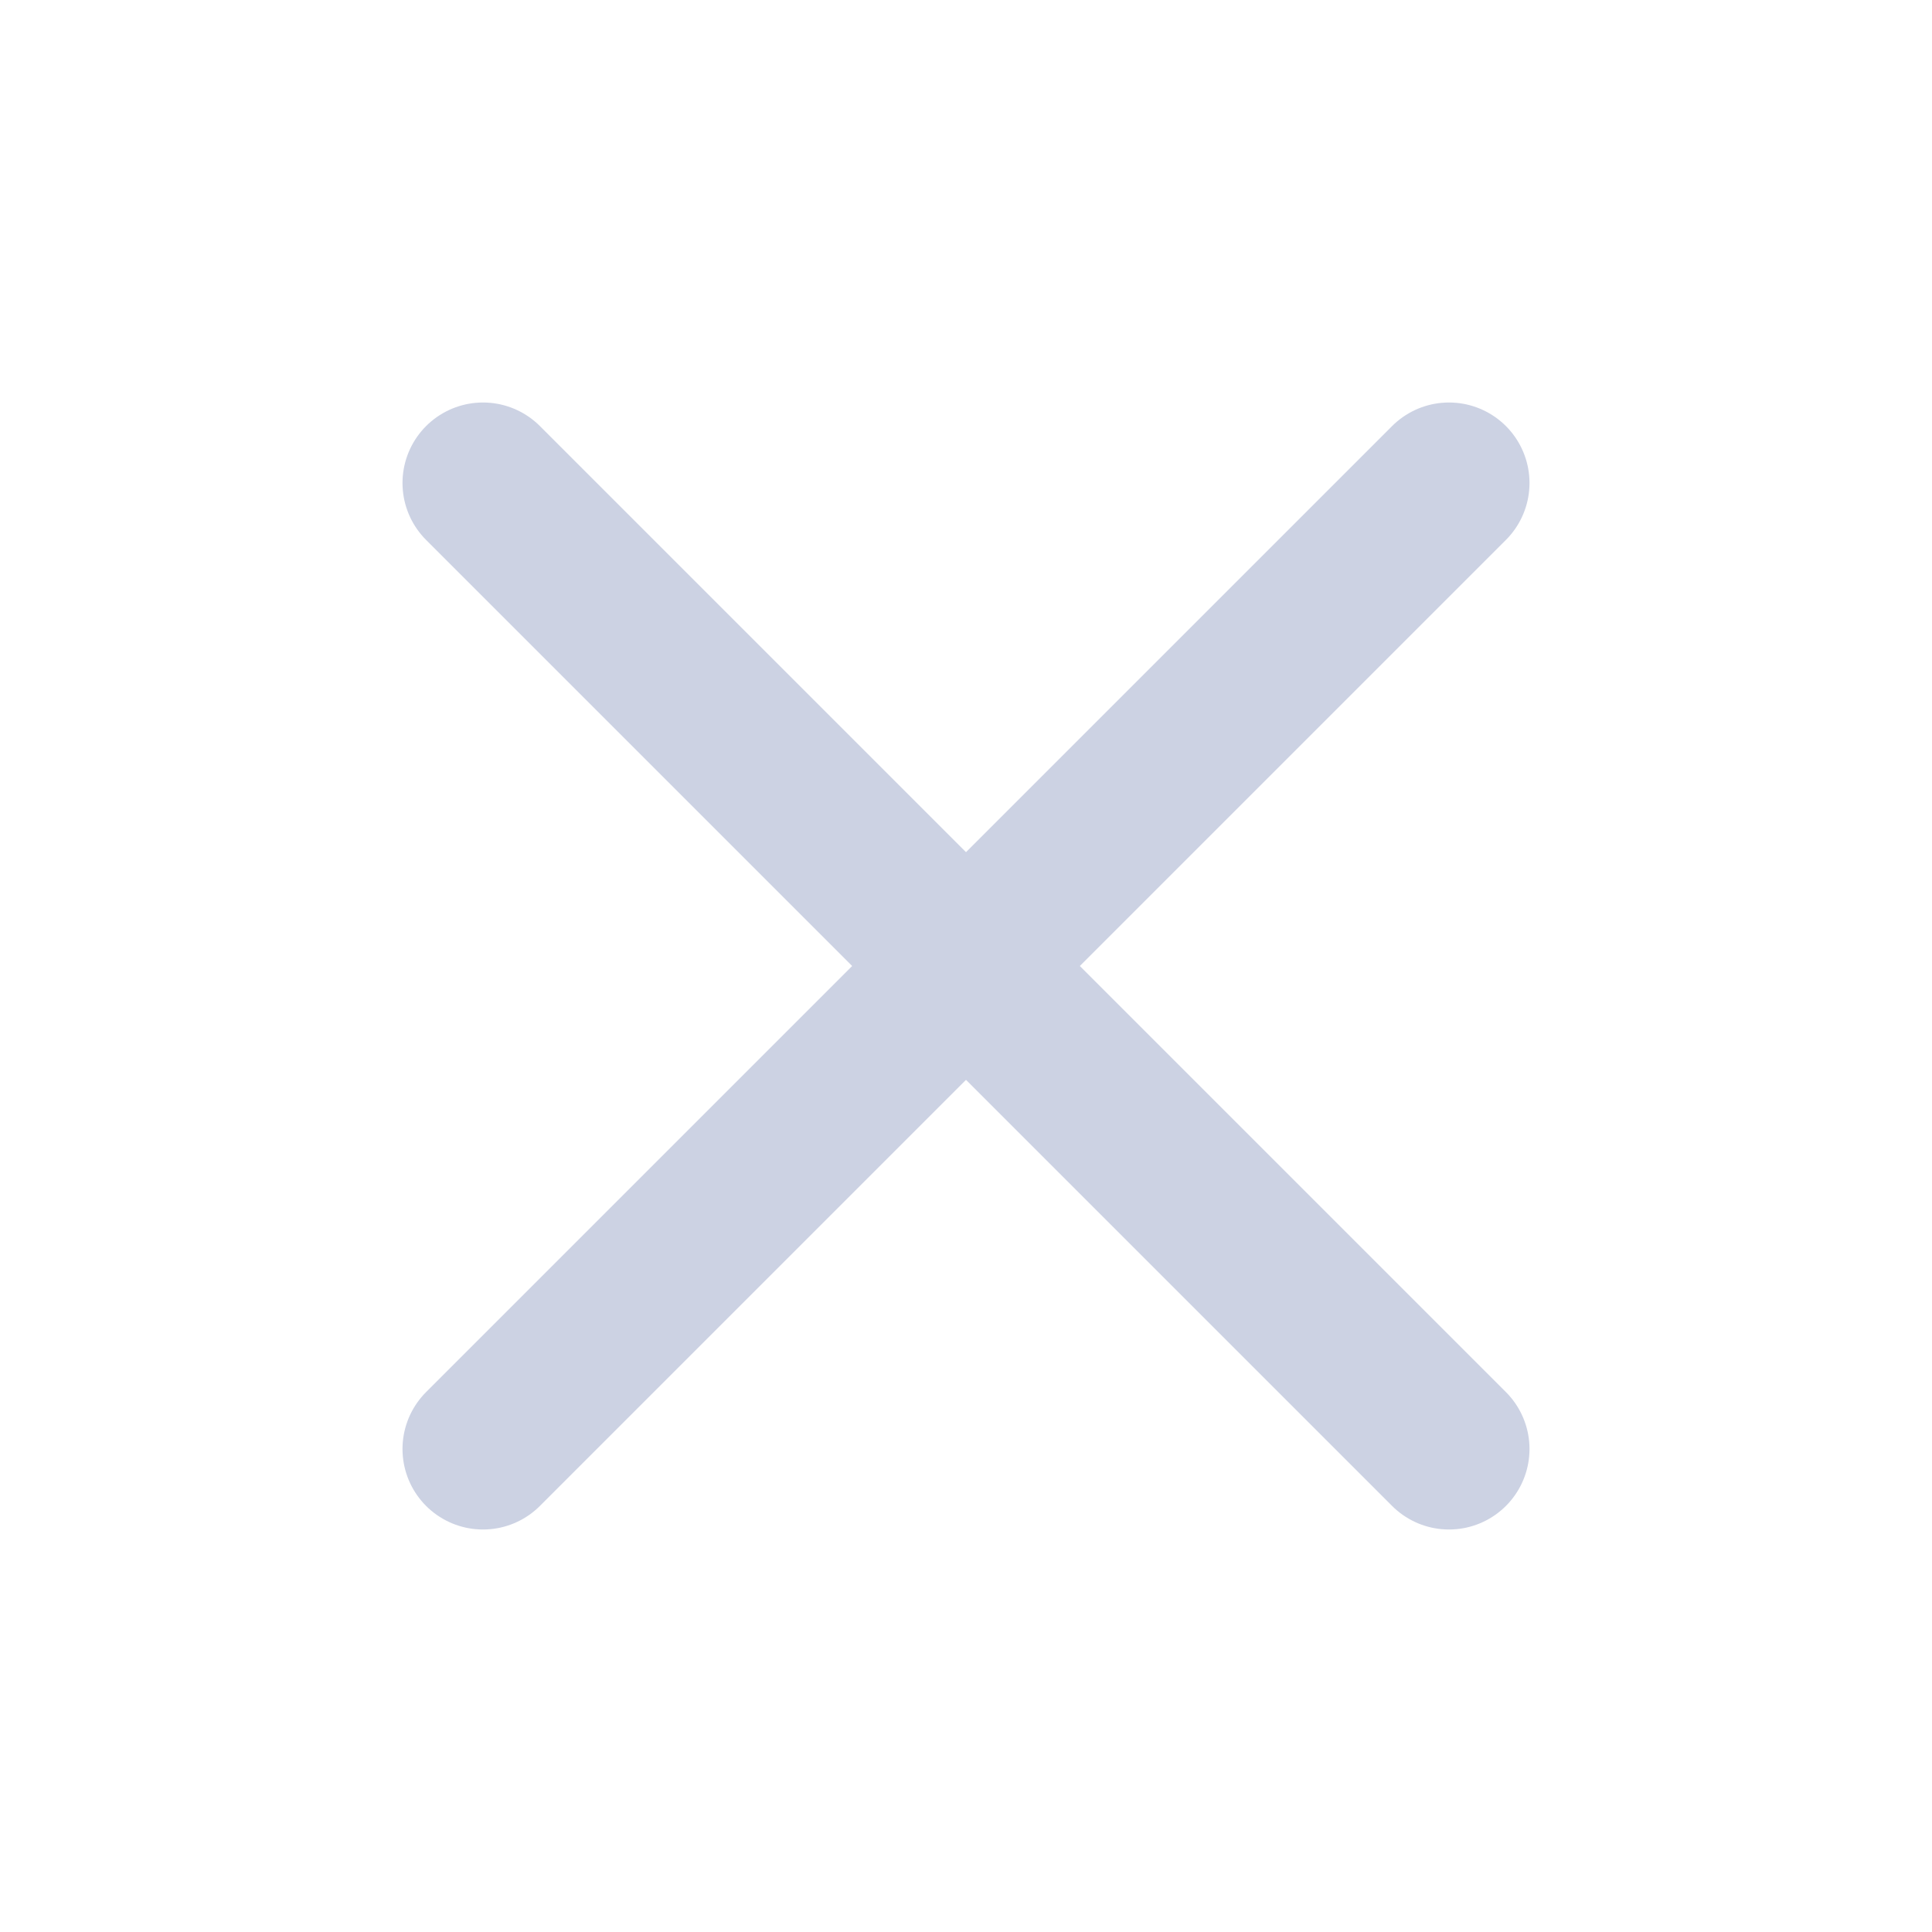
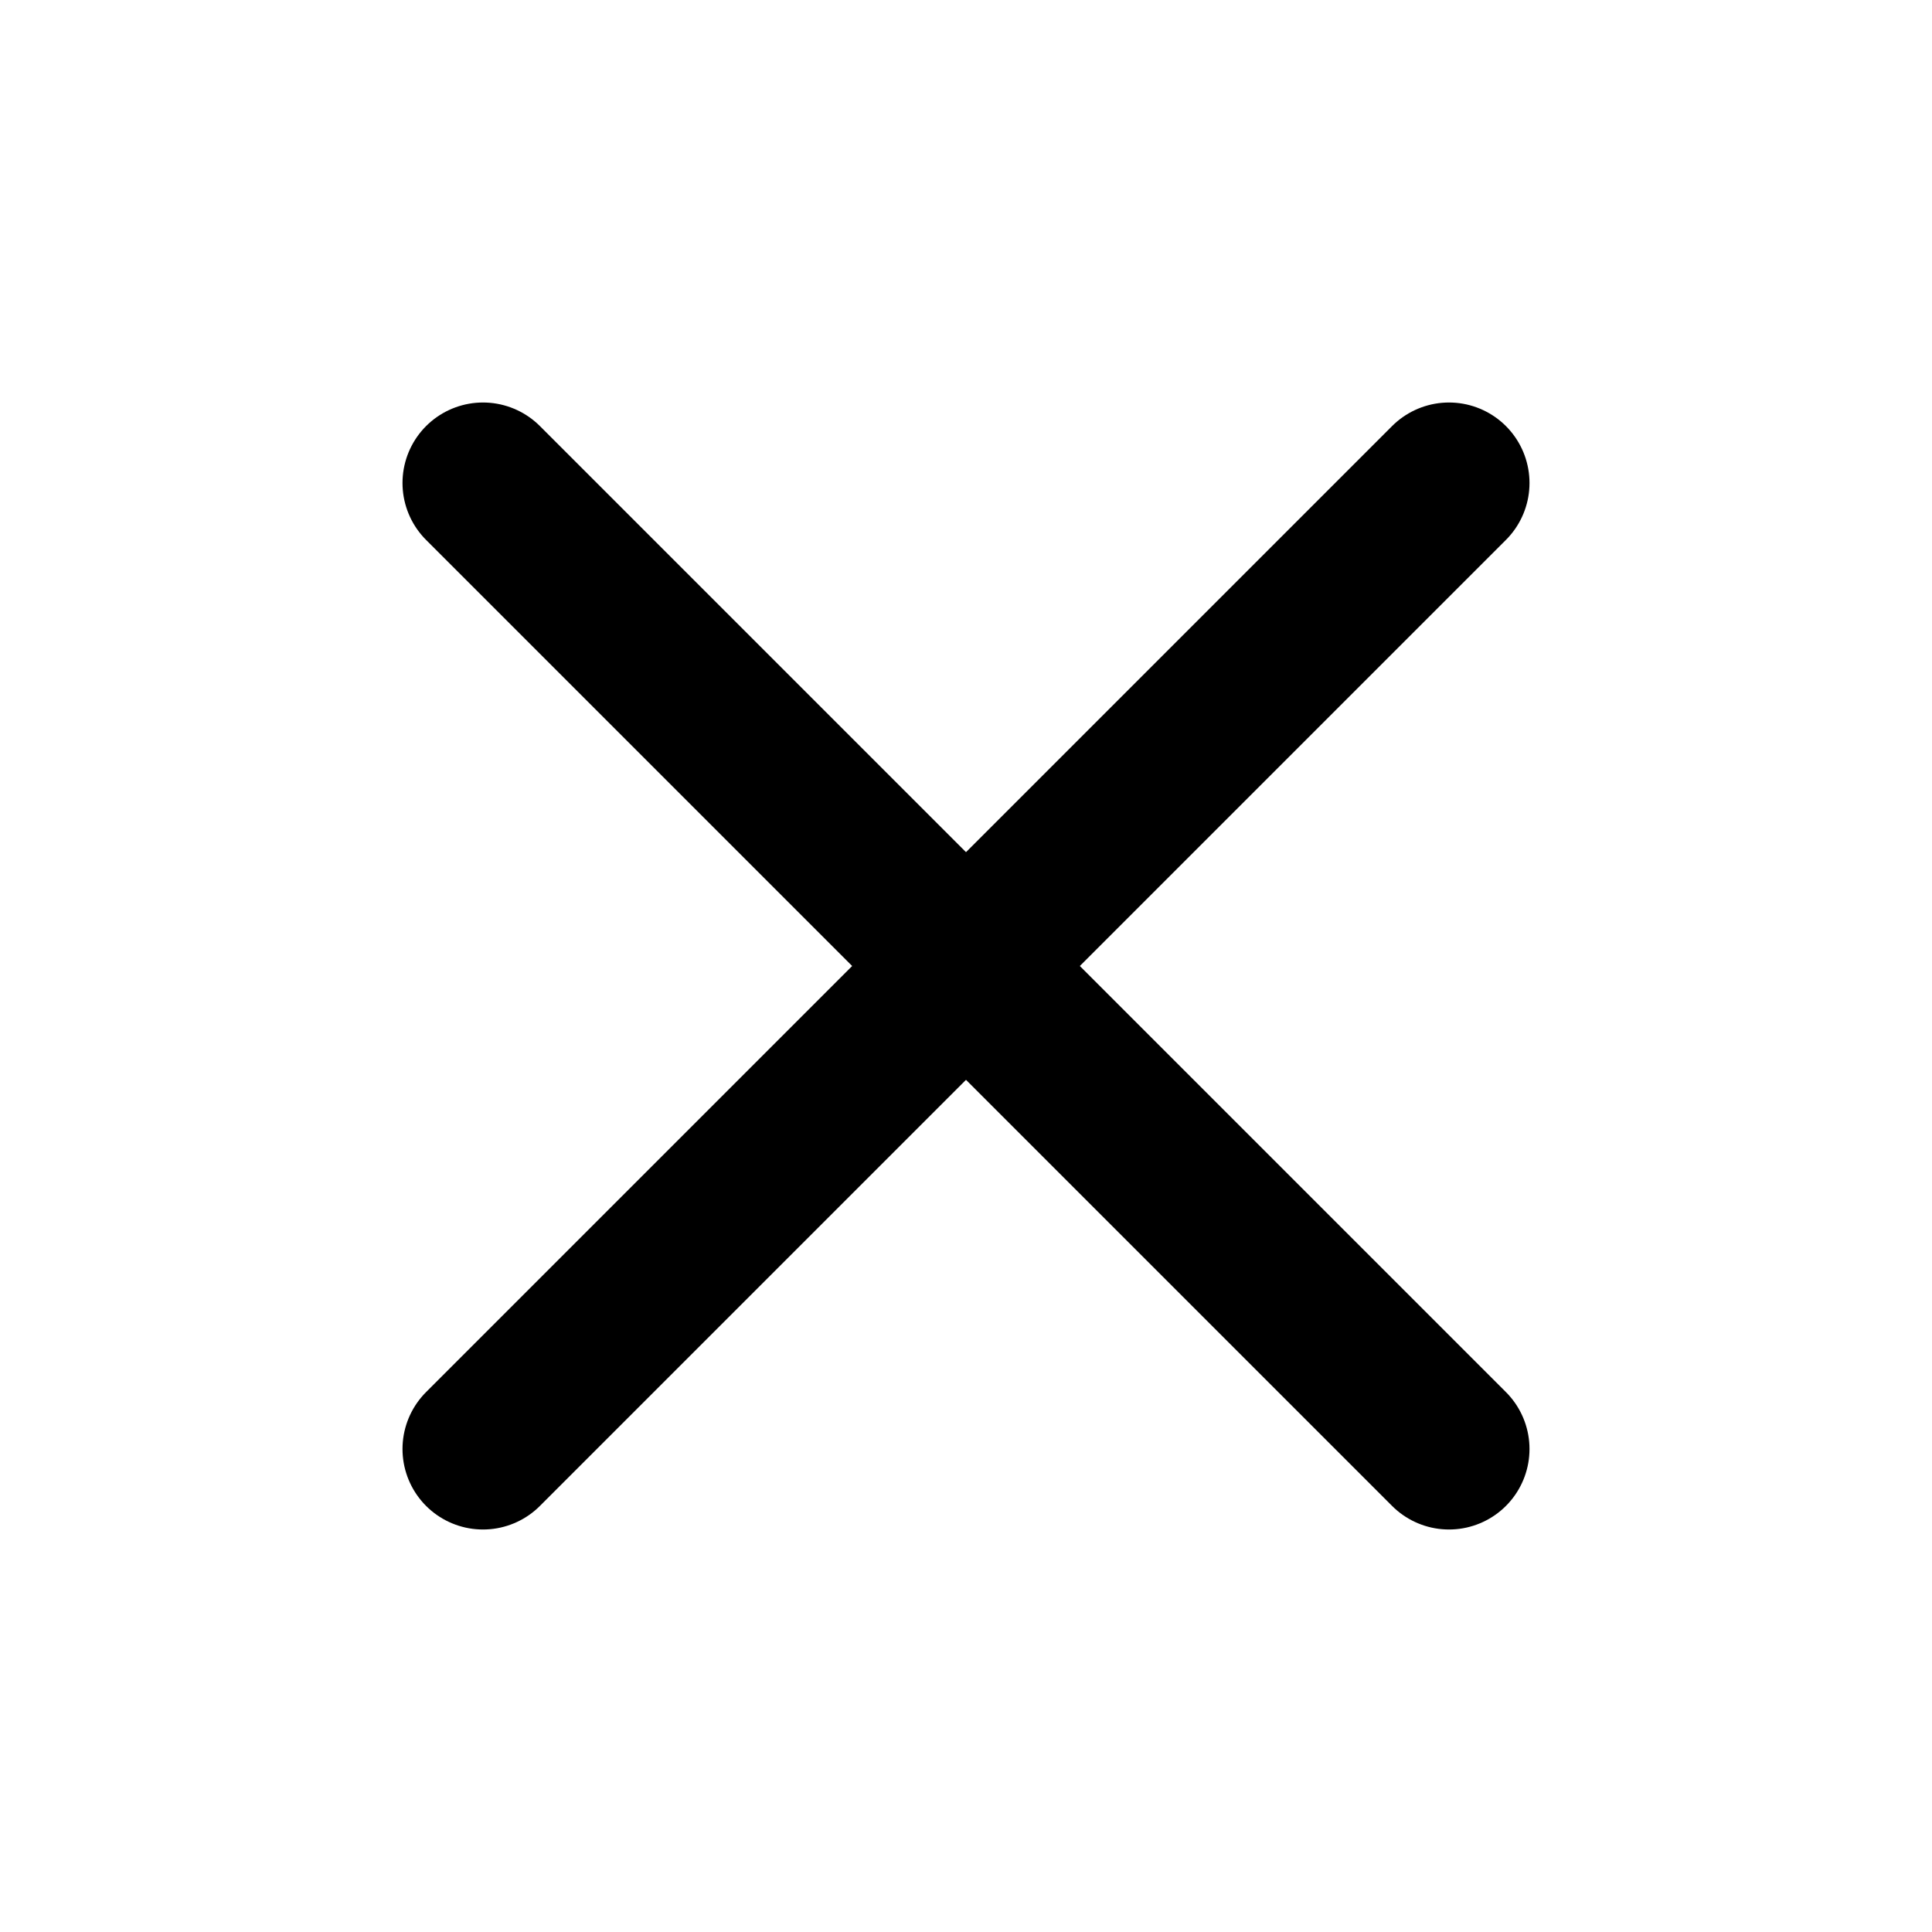
<svg xmlns="http://www.w3.org/2000/svg" width="24" height="24" viewBox="0 0 24 24" fill="none">
-   <path d="M18 6L6 18" stroke="#CCD2E3" stroke-width="2" stroke-linecap="round" stroke-linejoin="round" />
-   <path d="M6 6L18 18" stroke="#CCD2E3" stroke-width="2" stroke-linecap="round" stroke-linejoin="round" />
+   <path d="M18 6L6 18" stroke="black" stroke-width="2" stroke-linecap="round" stroke-linejoin="round" />
+   <path d="M6 6L18 18" stroke="black" stroke-width="2" stroke-linecap="round" stroke-linejoin="round" />
</svg>
